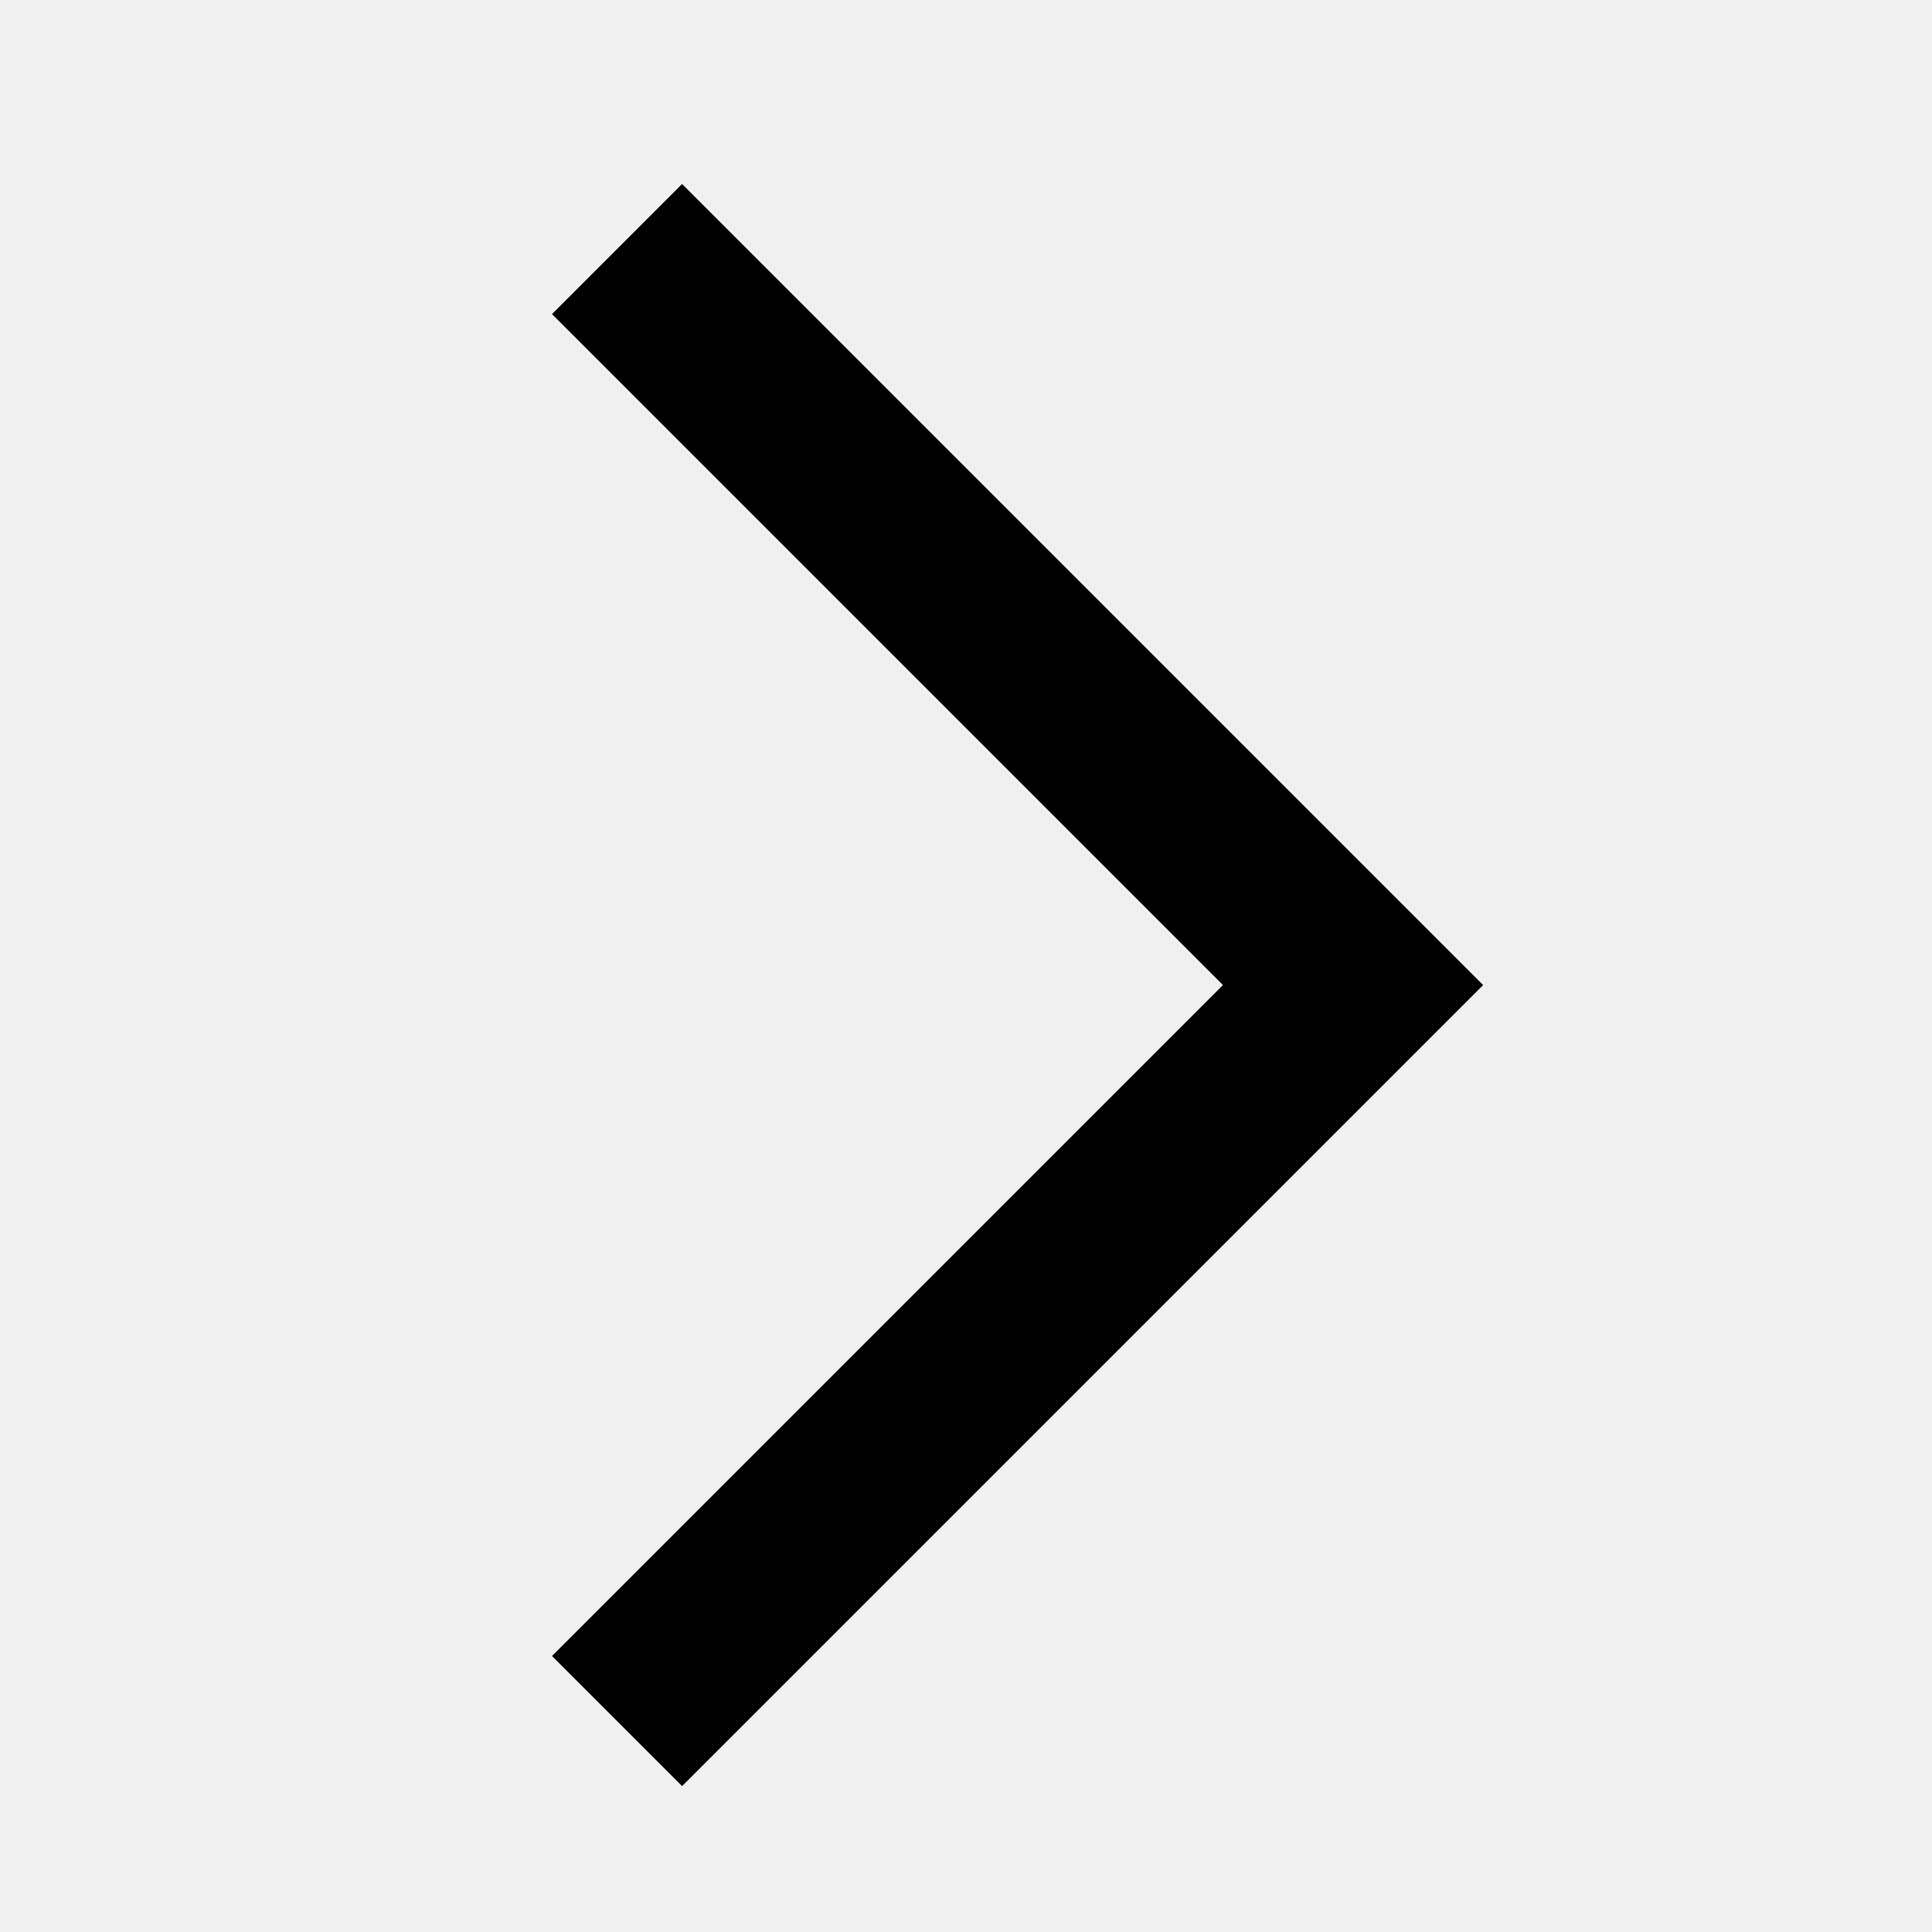
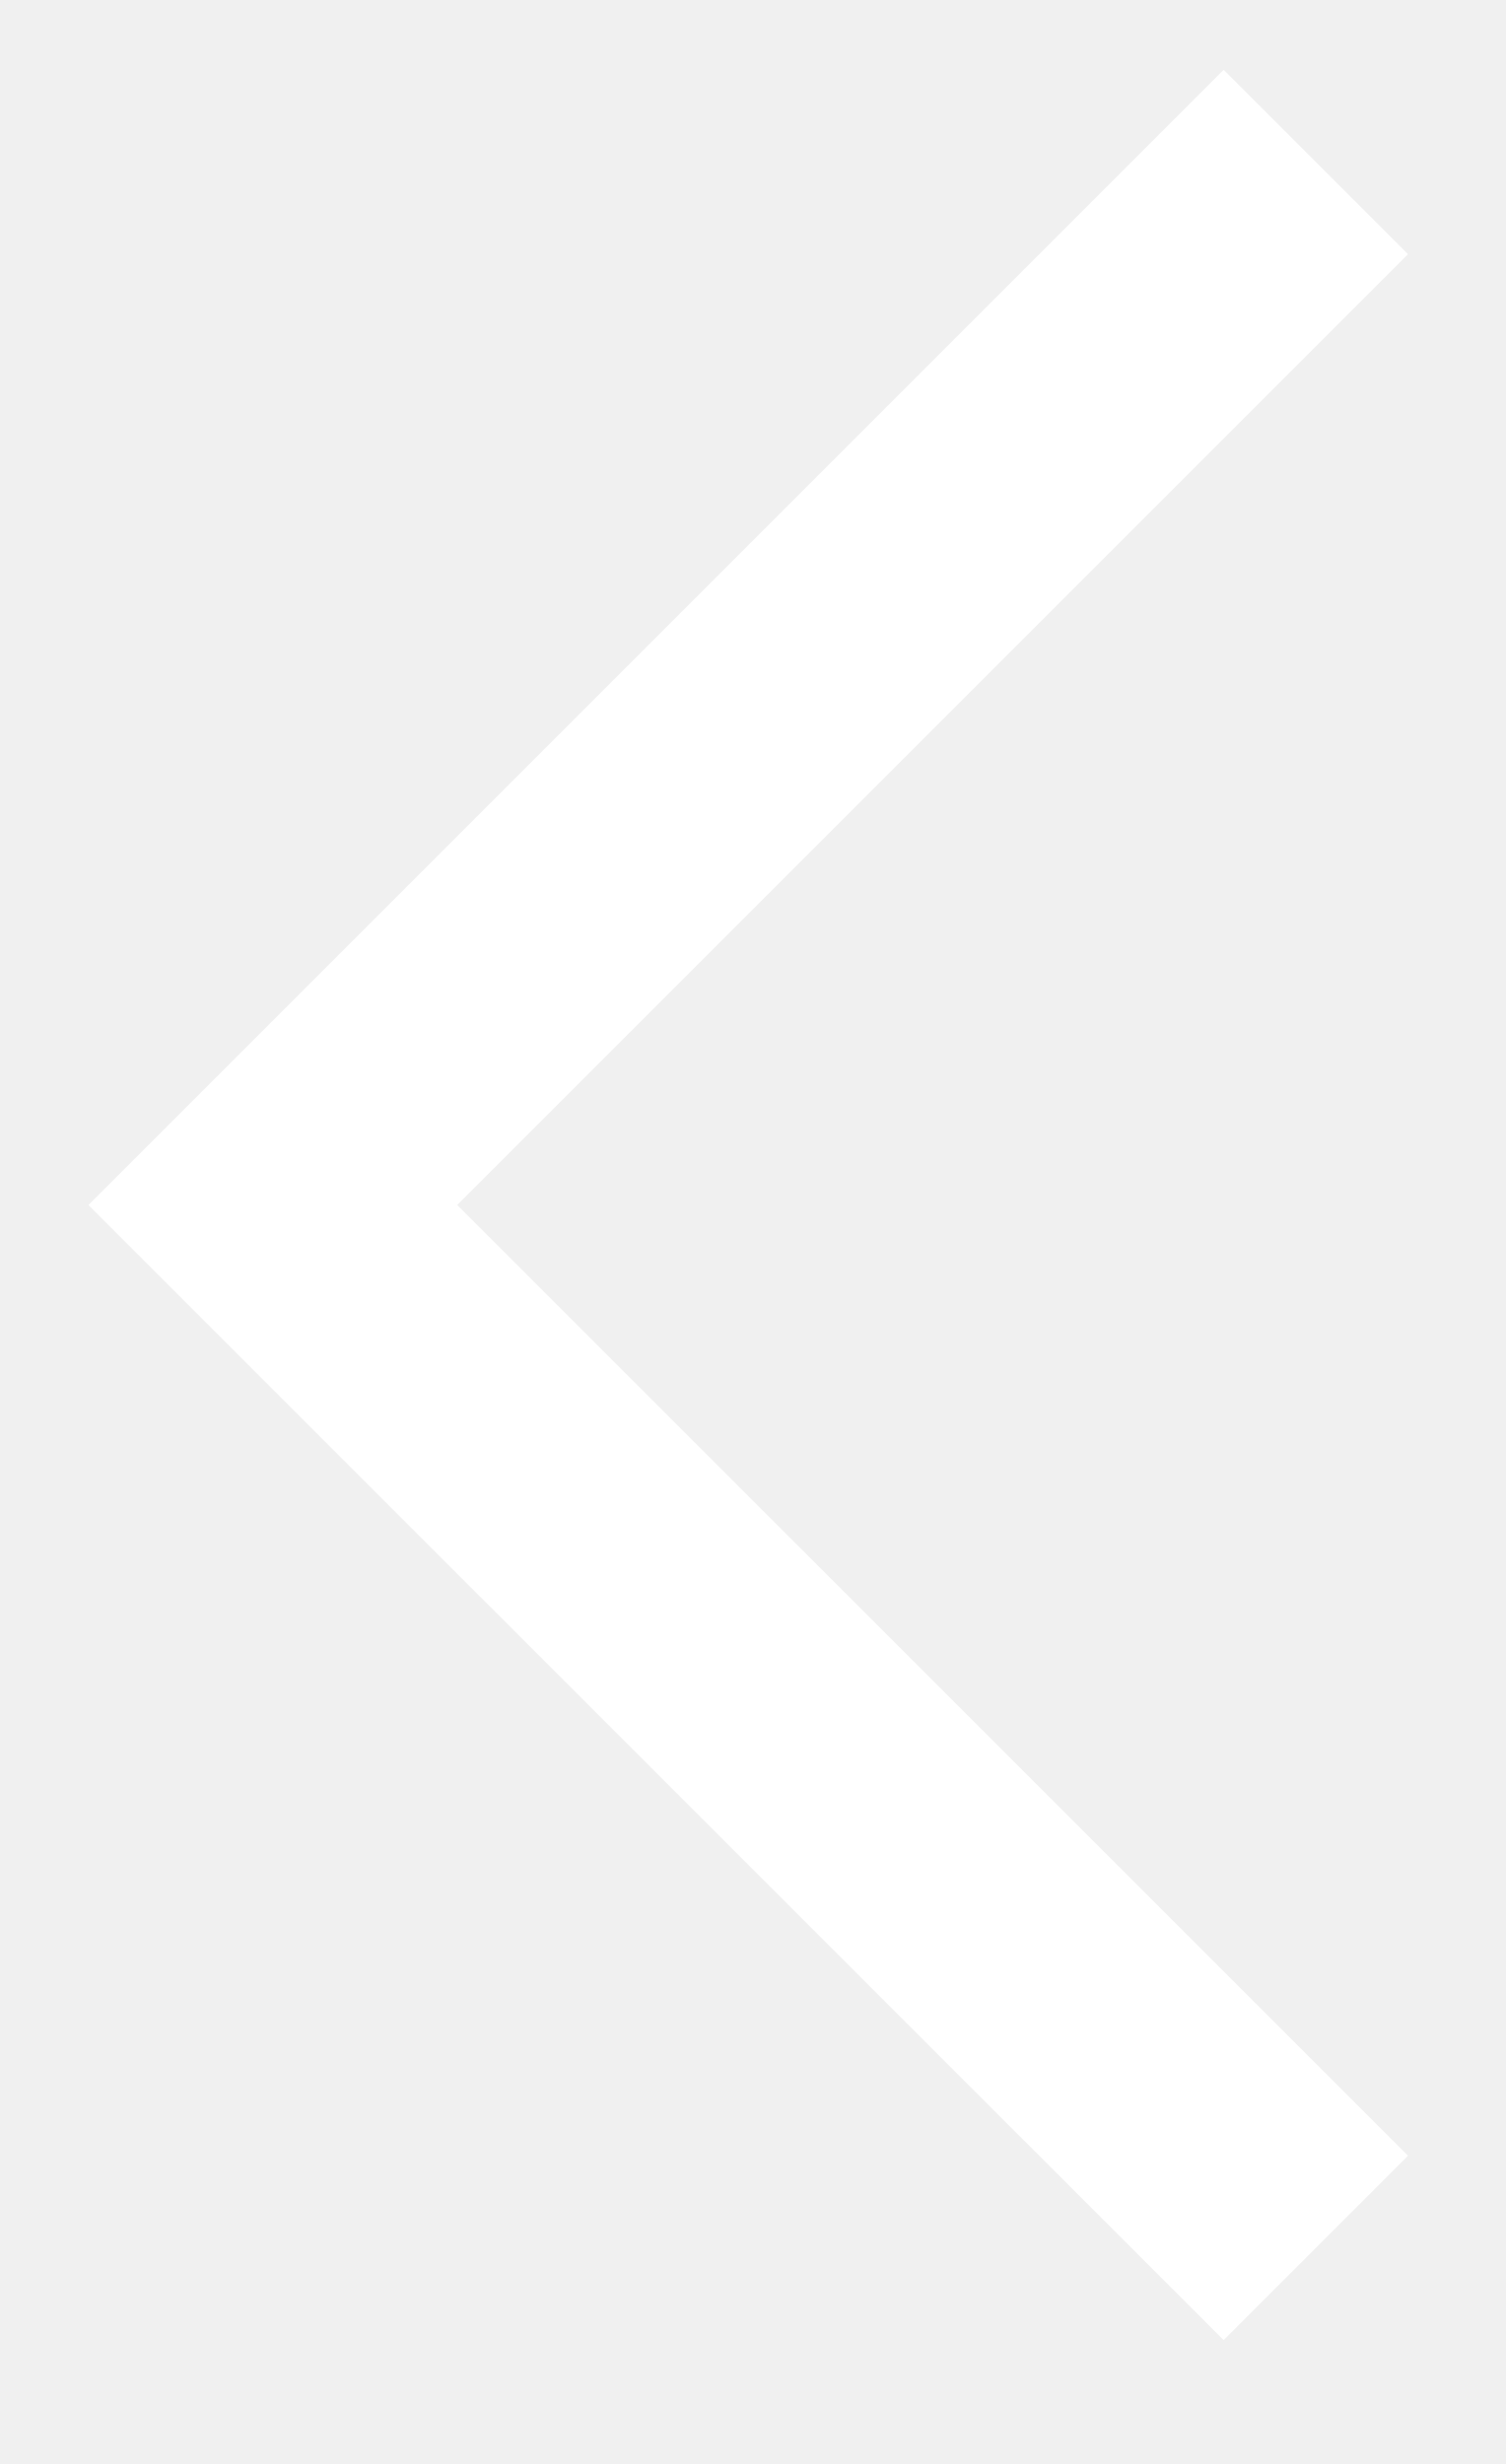
- <svg xmlns="http://www.w3.org/2000/svg" width="21" height="21" viewBox="0 0 21 21" fill="none">
-   <path fill-rule="evenodd" clip-rule="evenodd" d="M13.293 10.707L6 3.414L7.414 2L16.121 10.707L7.414 19.414L6 18L13.293 10.707Z" fill="black" />
+ <svg xmlns="http://www.w3.org/2000/svg" width="11" height="18" viewBox="0 0 11 18" fill="none">
+   <path fill-rule="evenodd" clip-rule="evenodd" d="M3.34 8.803L10.286 15.748L8.939 17.095L0.646 8.803L8.939 0.51L10.286 1.857L3.34 8.803Z" fill="white" />
</svg>
